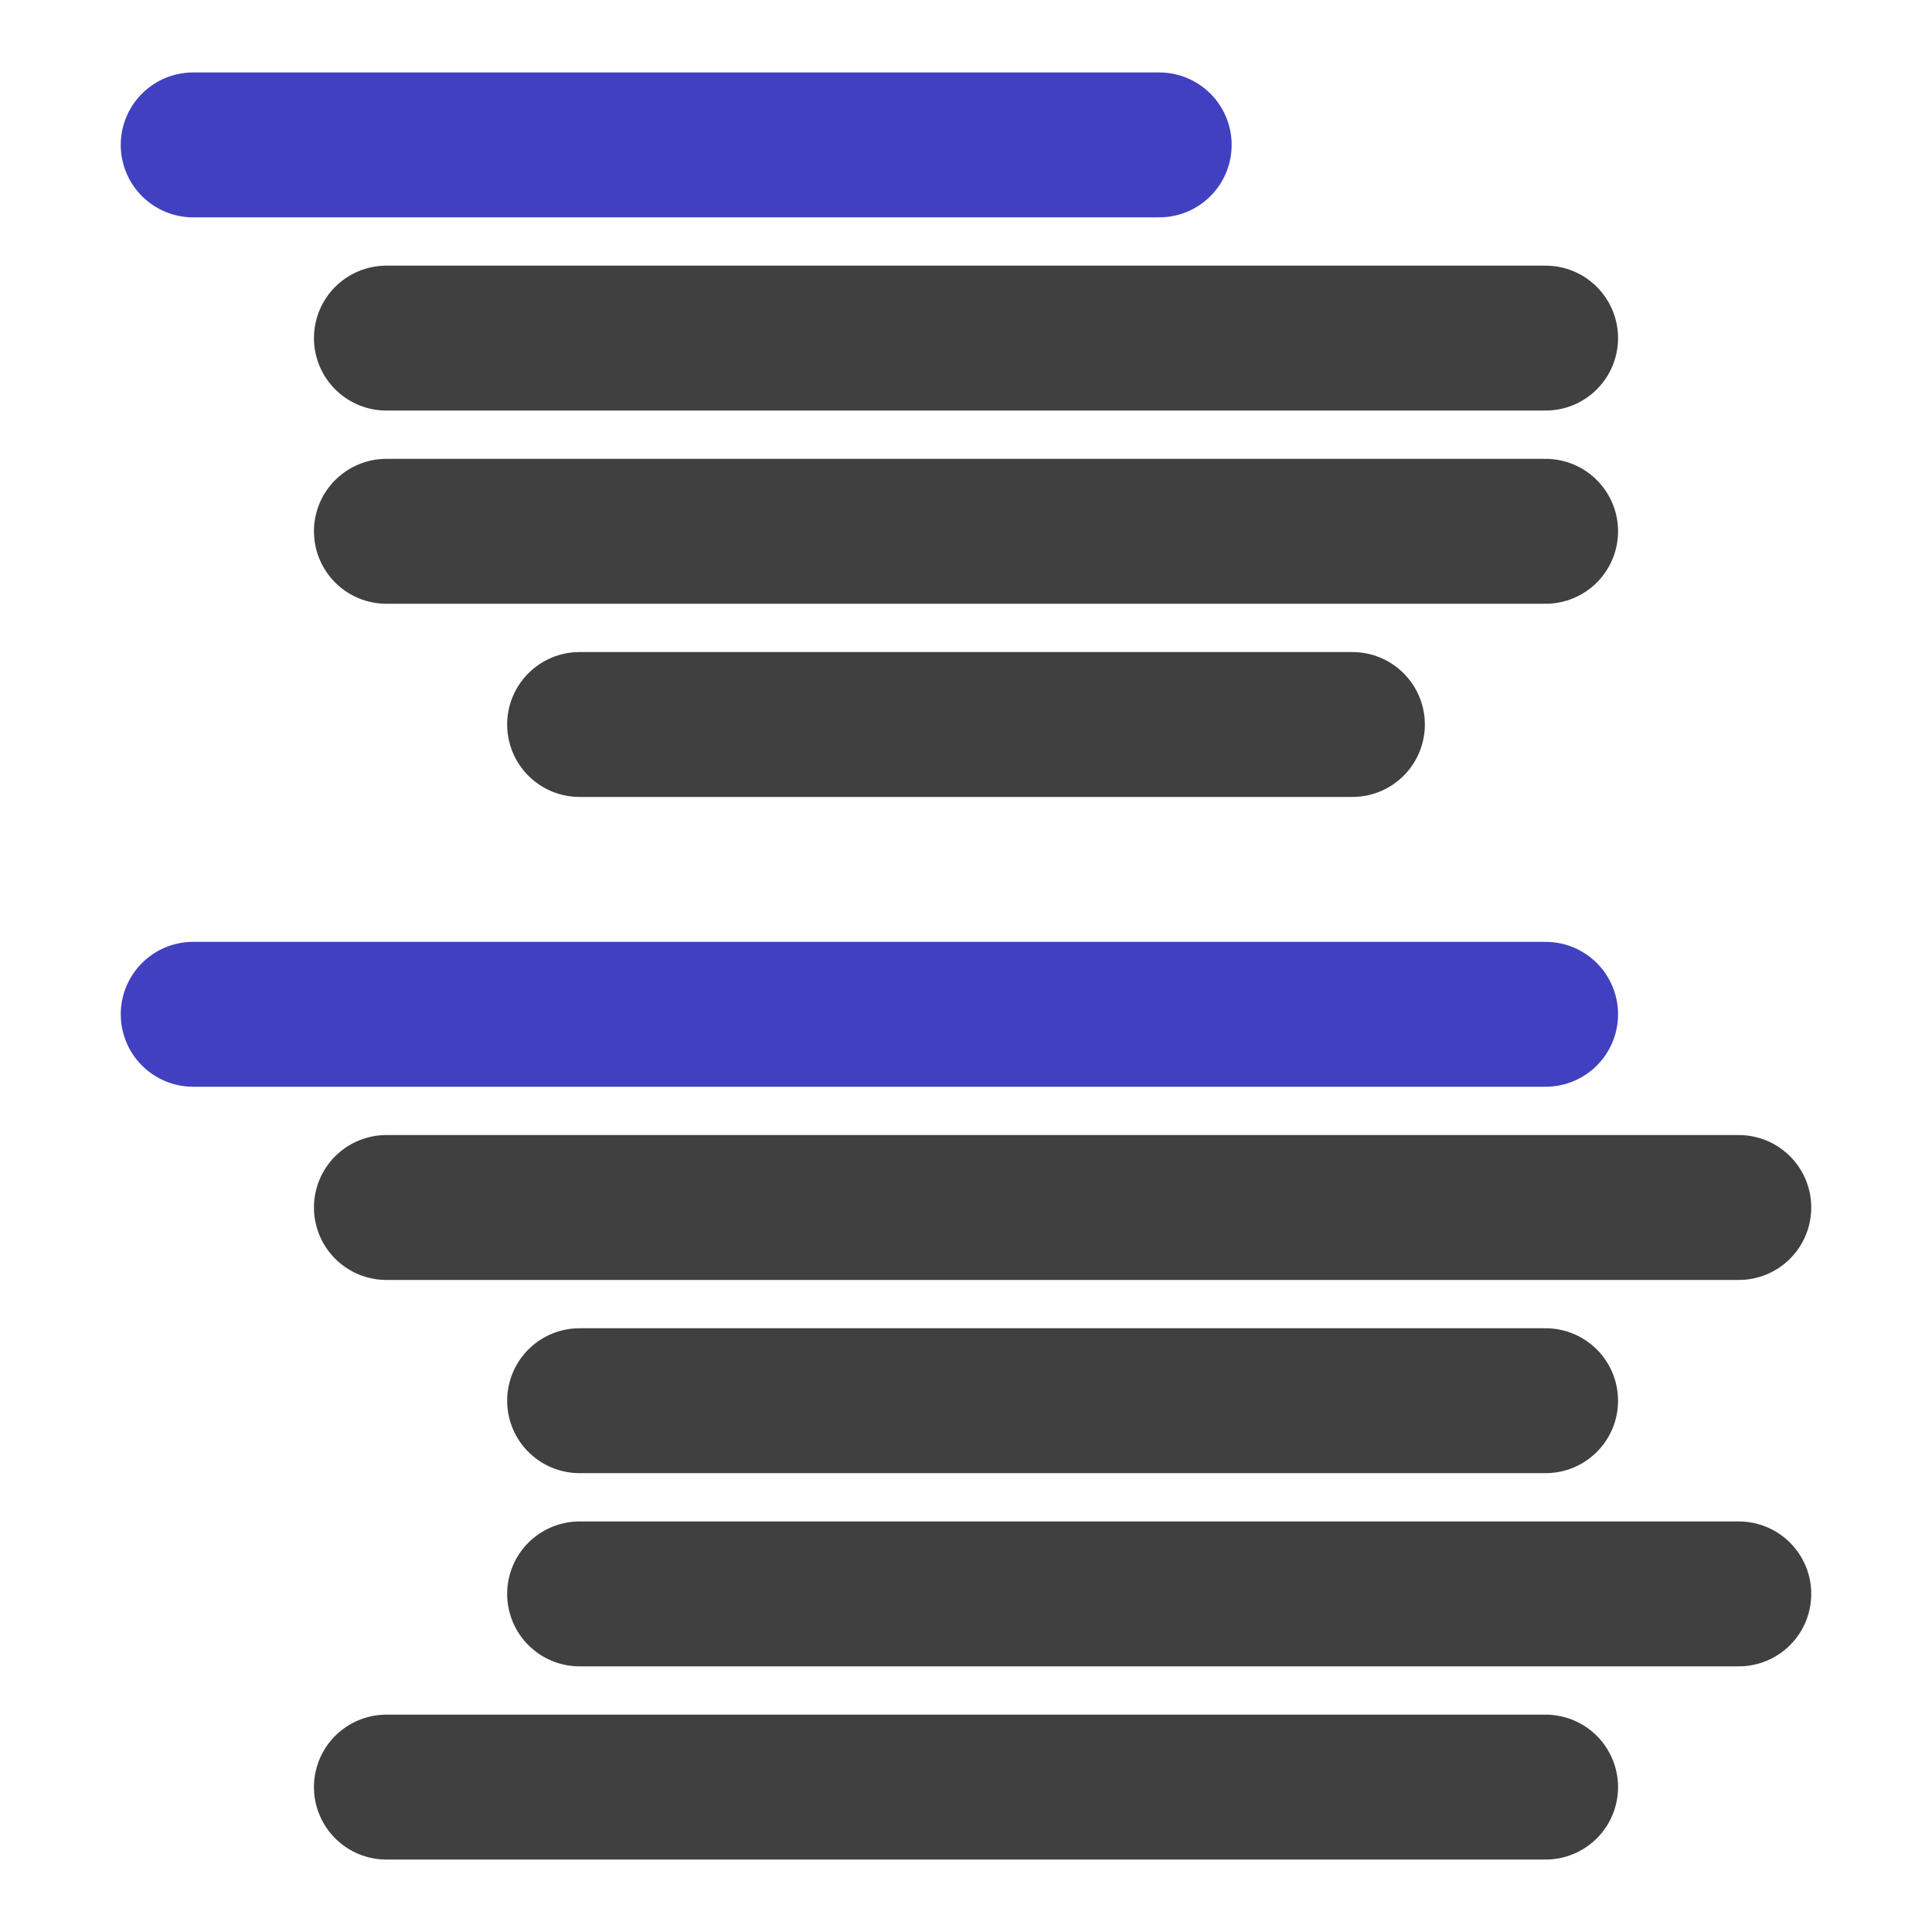
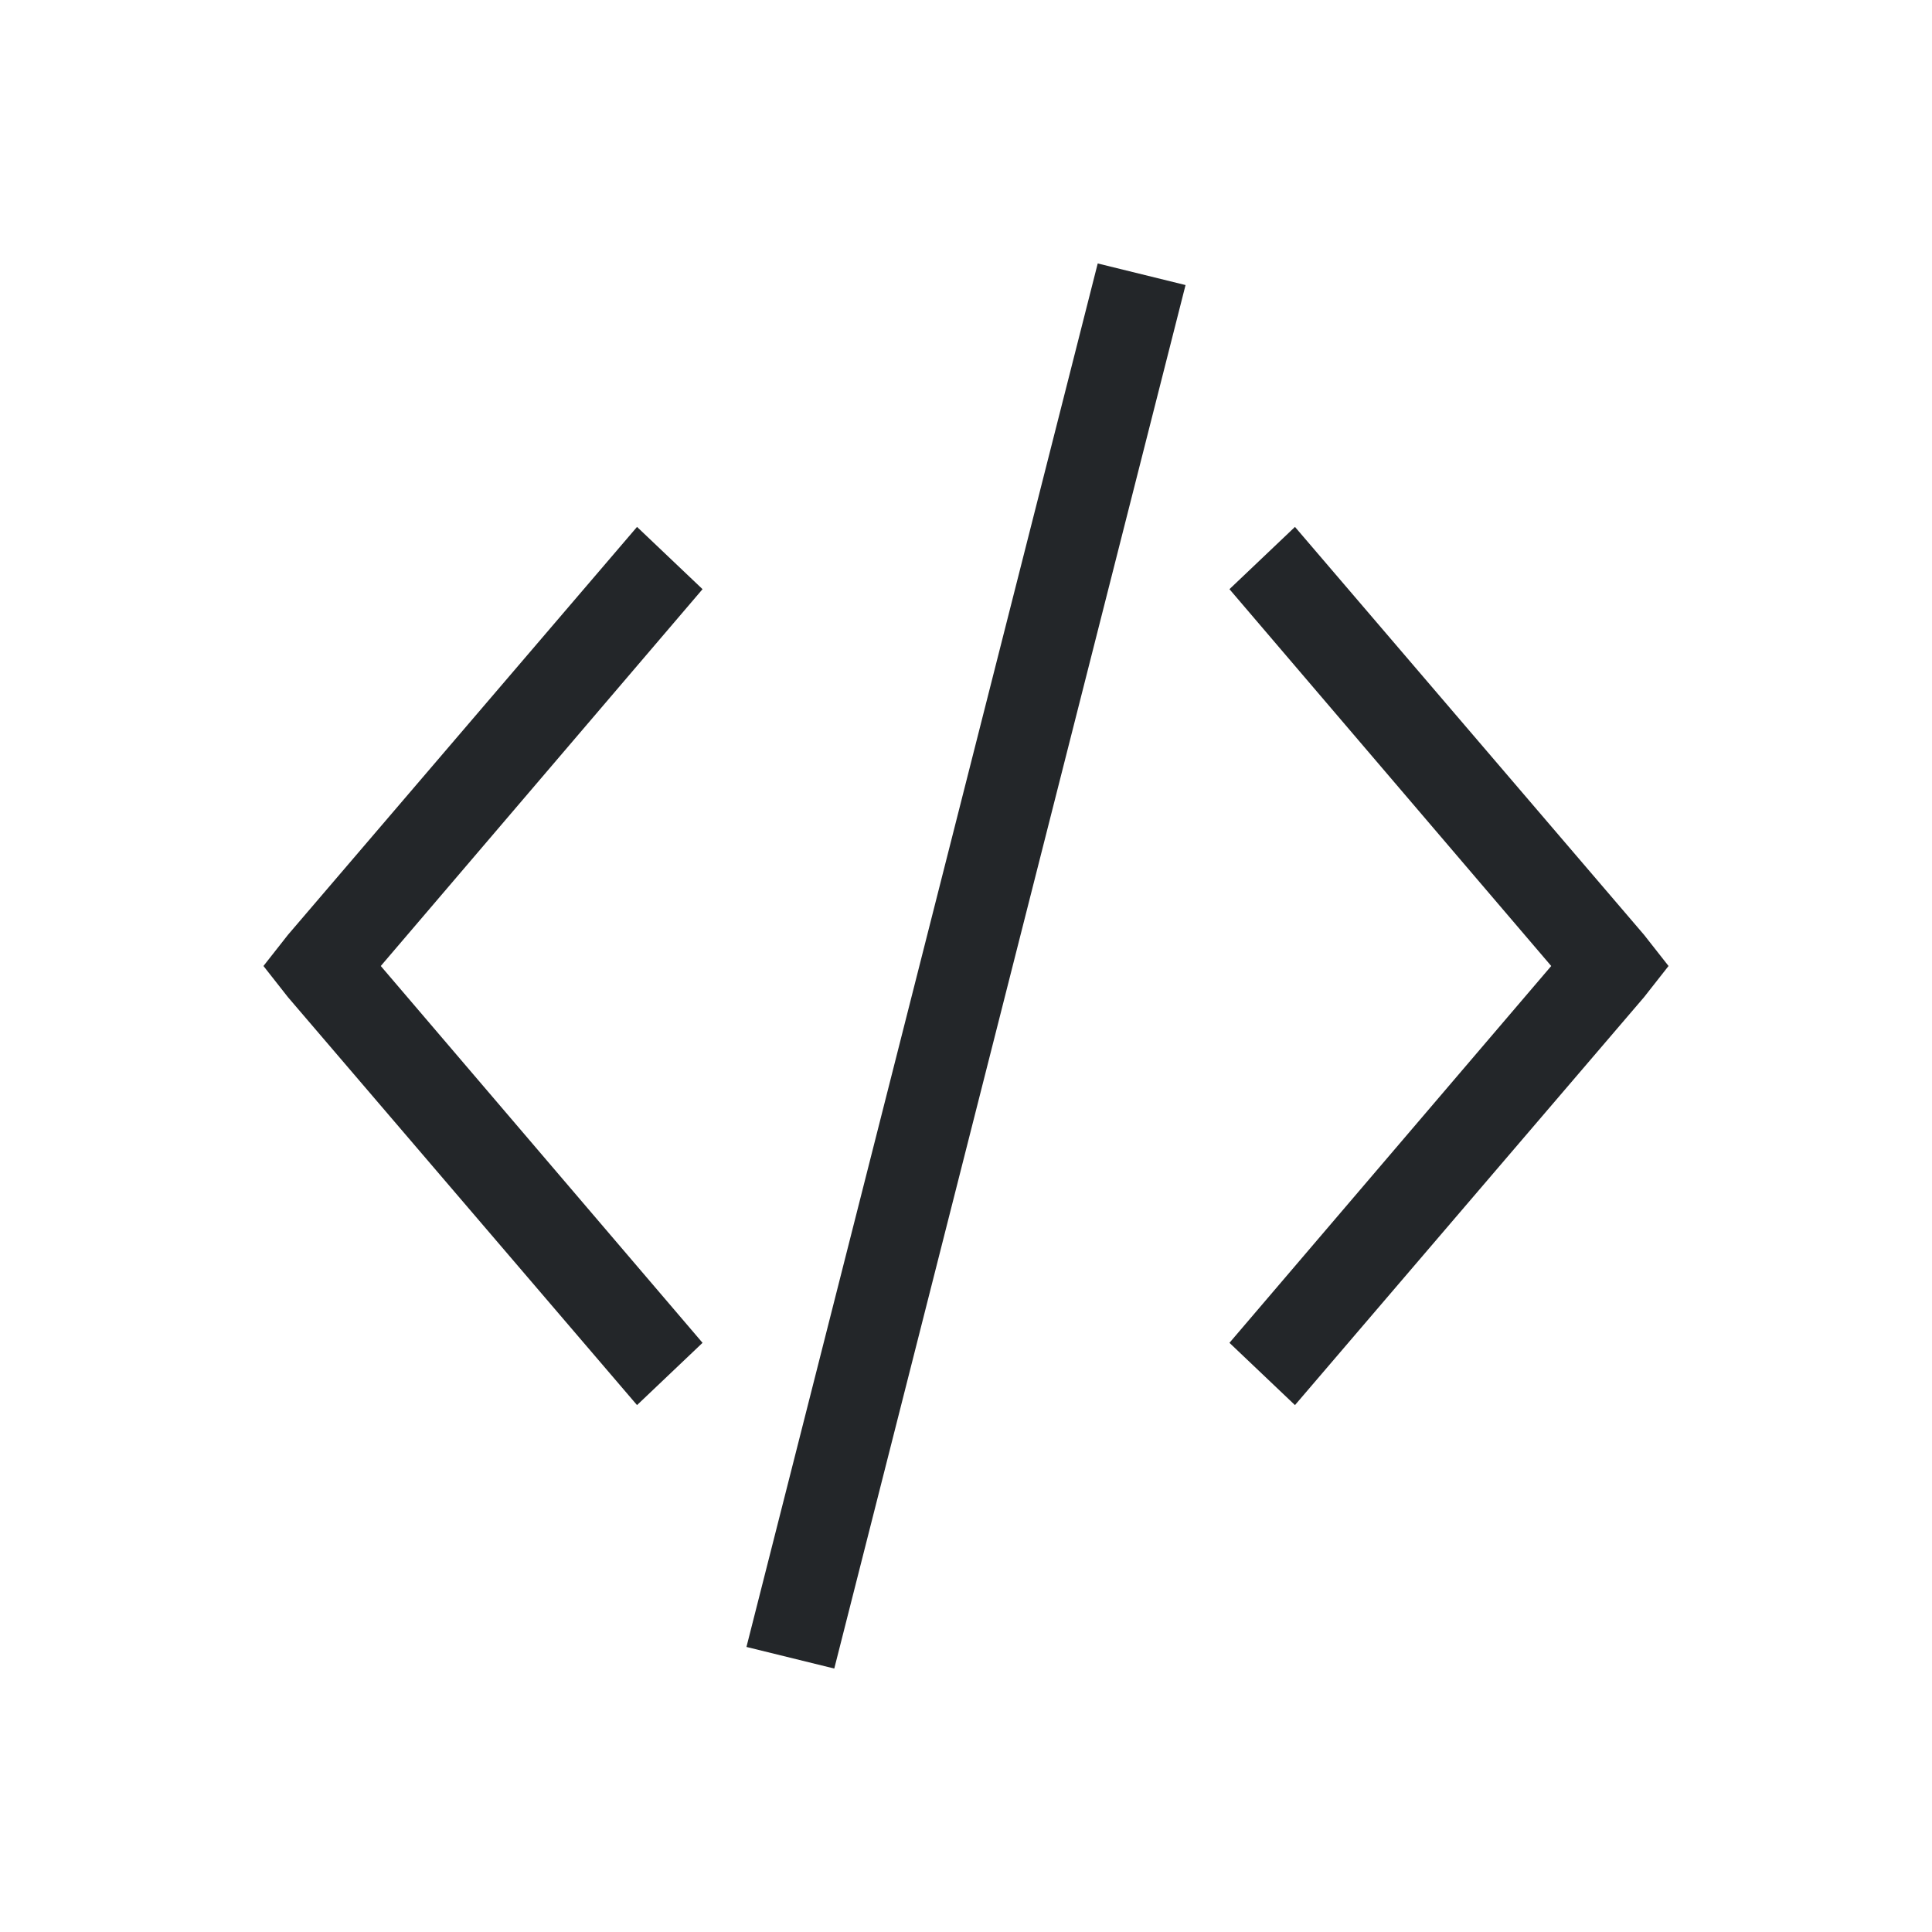
- <svg xmlns="http://www.w3.org/2000/svg" width="20" height="20" id="svg3039" version="1.1">
-   <defs id="defs3041">
-     <filter id="filter19724">
-       <feGaussianBlur stdDeviation="0.232" id="feGaussianBlur19726" />
-     </filter>
-     <filter id="filter19728">
-       <feGaussianBlur stdDeviation="0.232" id="feGaussianBlur19730" />
-     </filter>
+ <svg xmlns="http://www.w3.org/2000/svg" viewBox="0 0 22 22">
+   <defs id="defs3051">
+     <style type="text/css" id="current-color-scheme">
+       .ColorScheme-Text {
+         color:#232629;
+       }
+       </style>
  </defs>
-   <g id="layer1" transform="translate(0,4)">
-     <text xml:space="preserve" style="font-size:16px;font-style:normal;font-variant:normal;font-weight:normal;font-stretch:normal;text-align:center;line-height:25%;letter-spacing:0px;word-spacing:0px;writing-mode:lr-tb;text-anchor:middle;fill:#000000;fill-opacity:1;stroke:none;font-family:Latin Modern Math;-inkscape-font-specification:Latin Modern Math" x="8.976" y="11.98" id="text3091">
-       <tspan id="tspan3093" x="8.976" y="11.98" />
-     </text>
-     <text xml:space="preserve" style="font-size:16px;font-style:normal;font-variant:normal;font-weight:normal;font-stretch:normal;text-align:center;line-height:25%;letter-spacing:0px;word-spacing:0px;writing-mode:lr-tb;text-anchor:middle;fill:#000000;fill-opacity:1;stroke:none;font-family:Latin Modern Math;-inkscape-font-specification:Latin Modern Math" x="8.073" y="12.961" id="text3122">
-       <tspan id="tspan3124" x="8.073" y="12.961" />
-     </text>
-     <text xml:space="preserve" style="font-size:16px;font-style:normal;font-variant:normal;font-weight:normal;font-stretch:normal;text-align:center;line-height:25%;letter-spacing:0px;word-spacing:0px;writing-mode:lr-tb;text-anchor:middle;fill:#000000;fill-opacity:1;stroke:none;font-family:Latin Modern Math;-inkscape-font-specification:Latin Modern Math" x="8.028" y="12.006" id="text3126">
-       <tspan id="tspan3128" x="8.028" y="12.006" />
-     </text>
-     <text xml:space="preserve" style="font-size:16px;font-style:normal;font-variant:normal;font-weight:normal;font-stretch:normal;text-align:center;line-height:25%;letter-spacing:0px;word-spacing:0px;writing-mode:lr-tb;text-anchor:middle;fill:#000000;fill-opacity:1;stroke:none;font-family:Latin Modern Math;-inkscape-font-specification:Latin Modern Math" x="8.011" y="13.016" id="text3130">
-       <tspan id="tspan3132" x="8.011" y="13.016" />
-     </text>
-     <text xml:space="preserve" style="font-size:16px;font-style:normal;font-variant:normal;font-weight:500;font-stretch:normal;text-align:center;line-height:25%;letter-spacing:0px;word-spacing:0px;writing-mode:lr-tb;text-anchor:middle;fill:#000000;fill-opacity:1;stroke:none;font-family:CMU Typewriter Text;-inkscape-font-specification:CMU Typewriter Text Medium" x="8.057" y="14.029" id="text2999">
-       <tspan id="tspan3001" x="8.057" y="14.029" />
-     </text>
-     <text xml:space="preserve" style="font-size:16px;font-style:normal;font-variant:normal;font-weight:500;font-stretch:normal;text-align:center;line-height:25%;letter-spacing:0px;word-spacing:0px;writing-mode:lr-tb;text-anchor:middle;fill:#000000;fill-opacity:1;stroke:none;font-family:CMU Serif;-inkscape-font-specification:CMU Serif Medium" x="8" y="13.02" id="text3030">
-       <tspan id="tspan3032" x="8" y="13.02" />
-     </text>
-     <text xml:space="preserve" style="font-size:16px;font-style:italic;font-variant:normal;font-weight:bold;font-stretch:normal;text-align:center;line-height:25%;letter-spacing:0px;word-spacing:0px;writing-mode:lr-tb;text-anchor:middle;fill:#000000;fill-opacity:1;stroke:none;font-family:CMU Classical Serif;-inkscape-font-specification:CMU Classical Serif Bold Italic" x="8.047" y="13.056" id="text3072">
-       <tspan id="tspan3074" x="8.047" y="13.056" />
-     </text>
-     <text xml:space="preserve" style="font-size:16px;font-style:italic;font-variant:normal;font-weight:bold;font-stretch:normal;text-align:center;line-height:25%;letter-spacing:0px;word-spacing:0px;writing-mode:lr-tb;text-anchor:middle;fill:#000000;fill-opacity:1;stroke:none;font-family:CMU Classical Serif;-inkscape-font-specification:CMU Classical Serif Bold Italic" x="6.026" y="13.02" id="text3076">
-       <tspan id="tspan3078" x="6.026" y="13.02" />
-     </text>
-     <path style="fill:#404040;fill-opacity:1;stroke:#404040;stroke-width:1.5;stroke-linecap:round;stroke-linejoin:miter;stroke-miterlimit:4;stroke-opacity:1;stroke-dasharray:none" d="m 4,1.5 12,0" id="path3802" />
-     <path style="fill:#404040;fill-opacity:1;stroke:#404040;stroke-width:1.5;stroke-linecap:round;stroke-linejoin:miter;stroke-miterlimit:4;stroke-opacity:1;stroke-dasharray:none" d="m 6,3.5 8,0" id="path3806" />
-     <path style="fill:#404040;fill-opacity:1;stroke:#404040;stroke-width:1.5;stroke-linecap:round;stroke-linejoin:round;stroke-miterlimit:4;stroke-opacity:1;stroke-dasharray:none;stroke-dashoffset:0.5" d="m 4,-0.5 12,0" id="path3810" />
-     <path style="fill:#404040;fill-opacity:1;stroke:#4040c0;stroke-width:1.5;stroke-linecap:round;stroke-linejoin:round;stroke-miterlimit:4;stroke-opacity:1;stroke-dasharray:none;stroke-dashoffset:0.5" d="m 2,-2.5 10,0" id="path3812" />
-     <path style="fill:none;stroke:#4040c0;stroke-width:1.5;stroke-linecap:round;stroke-linejoin:round;stroke-miterlimit:4;stroke-opacity:1;stroke-dasharray:none;stroke-dashoffset:0.5" d="m 2,6.5 14,0" id="path4530" />
-     <path style="fill:none;stroke:#404040;stroke-width:1.5;stroke-linecap:round;stroke-linejoin:round;stroke-miterlimit:4;stroke-opacity:1;stroke-dasharray:none;stroke-dashoffset:0.5" d="m 4,8.5 14,0" id="path4532" />
-     <path style="fill:none;stroke:#404040;stroke-width:1.5;stroke-linecap:round;stroke-linejoin:round;stroke-miterlimit:4;stroke-opacity:1;stroke-dasharray:none;stroke-dashoffset:0.5" d="m 6,10.5 10,0" id="path4534" />
-     <path style="fill:none;stroke:#404040;stroke-width:1.5;stroke-linecap:round;stroke-linejoin:round;stroke-miterlimit:4;stroke-opacity:1;stroke-dasharray:none;stroke-dashoffset:0.5" d="m 6,12.5 12,0" id="path4536" />
-     <path style="fill:none;stroke:#404040;stroke-width:1.5;stroke-linecap:round;stroke-linejoin:round;stroke-miterlimit:4;stroke-opacity:1;stroke-dasharray:none;stroke-dashoffset:0.5" d="m 4,14.5 12,0" id="path4538" />
-   </g>
+   <path style="fill:currentColor;fill-opacity:1;stroke:none" d="M 12.5 3 L 8.5 18.754 L 9.5 19 L 13.5 3.246 L 12.5 3 z M 7.254 6 L 3.279 10.645 L 3 11 L 3.279 11.355 L 7.254 16 L 8 15.291 L 4.336 11 L 8 6.709 L 7.254 6 z M 14.746 6 L 14 6.709 L 17.664 11 L 14 15.291 L 14.746 16 L 18.721 11.355 L 19 11 L 18.721 10.645 L 14.746 6 z " class="ColorScheme-Text" />
</svg>
